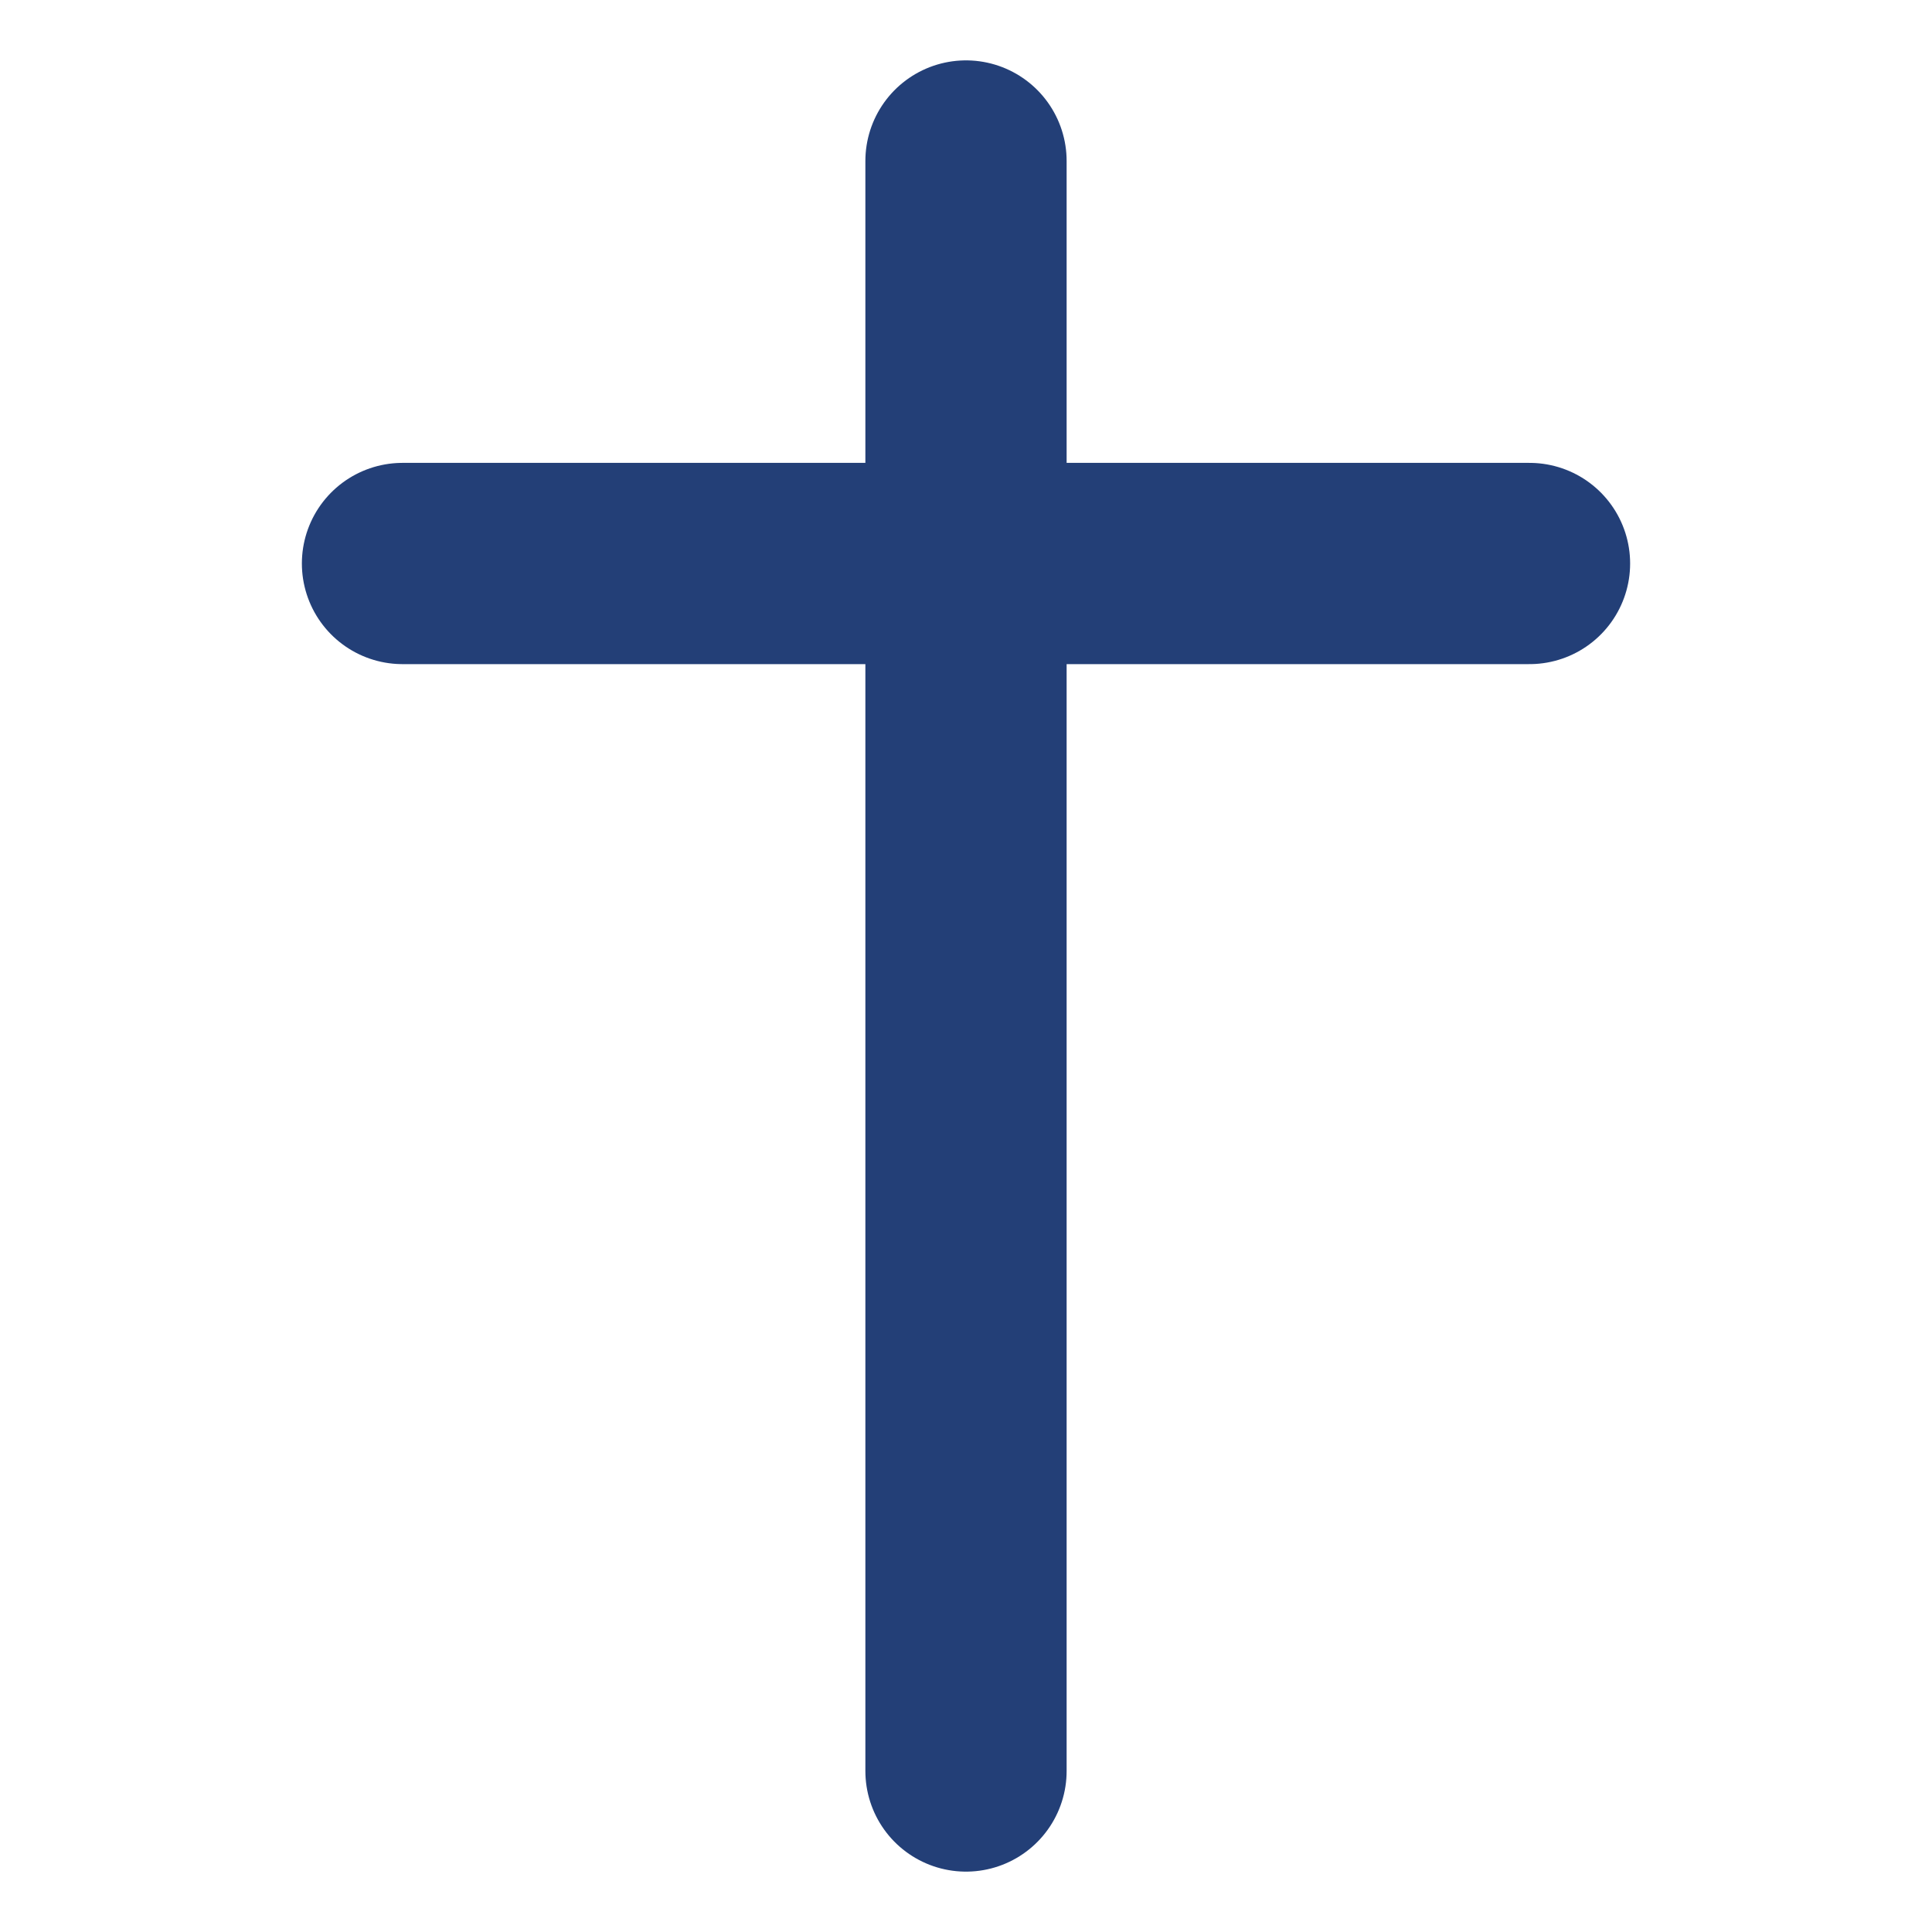
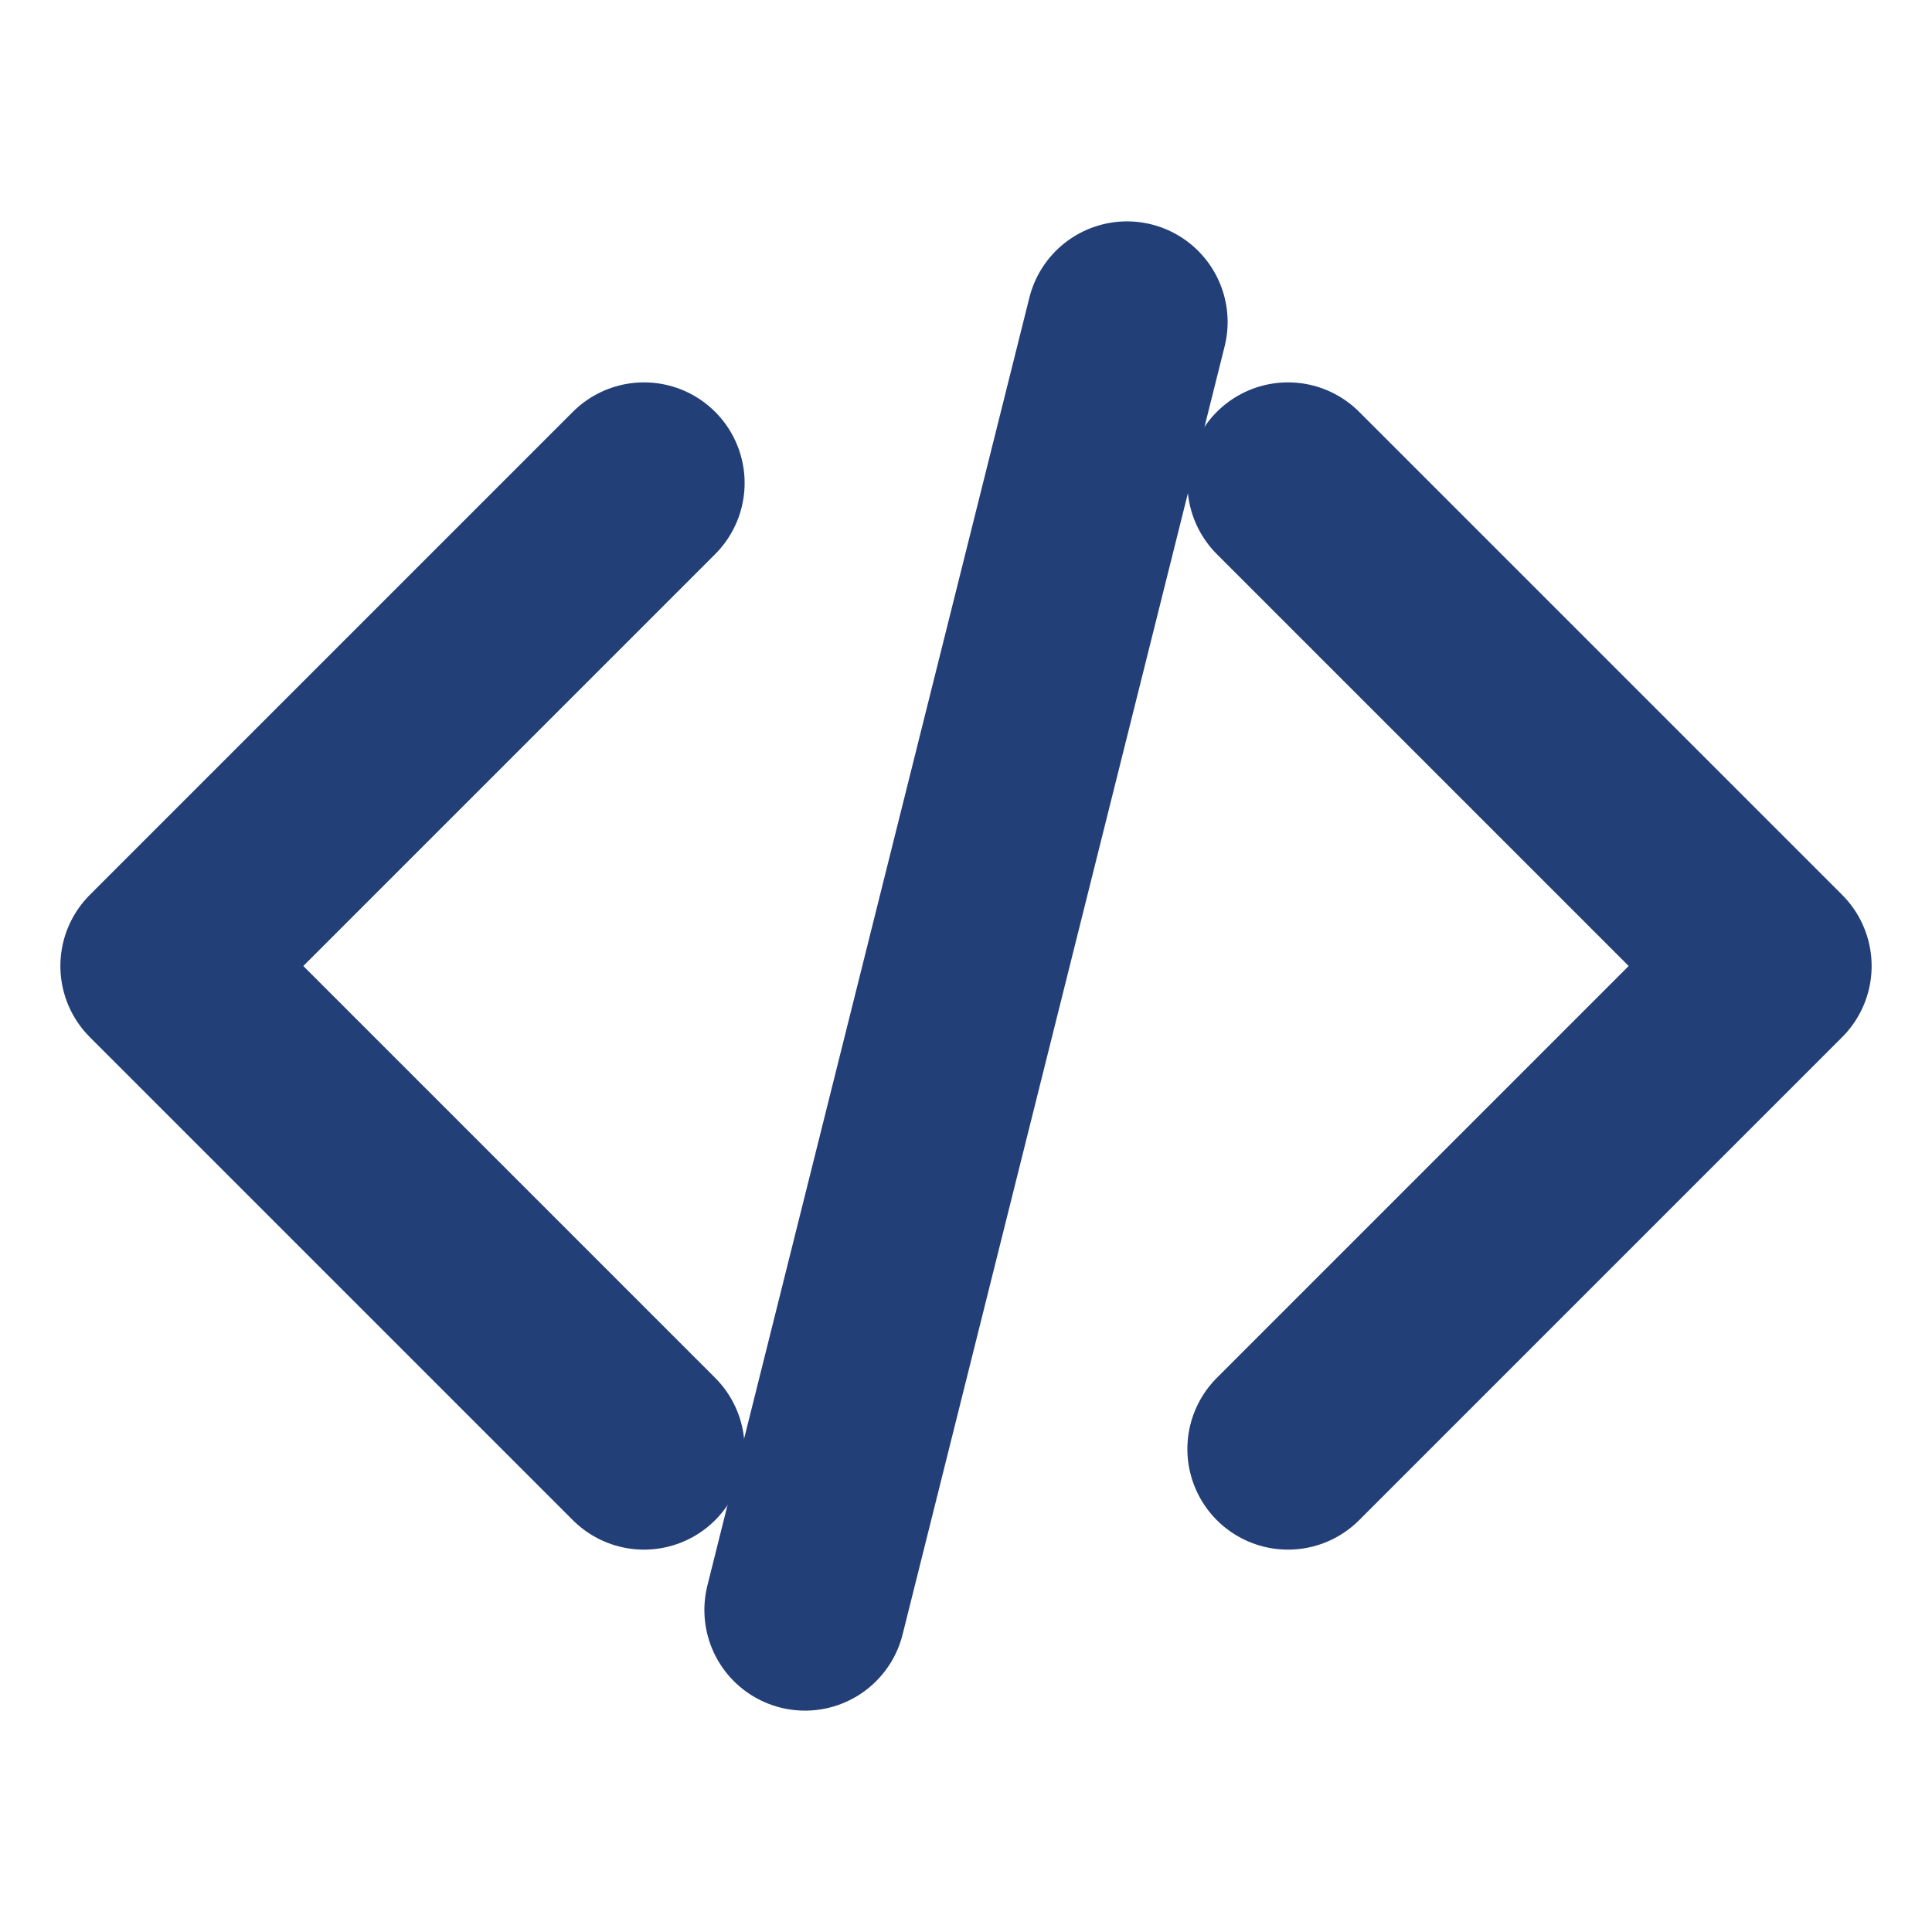
- <svg xmlns="http://www.w3.org/2000/svg" viewBox="0 0 24 24" fill="none" stroke="#233f77" stroke-width="2.5" stroke-linecap="round">
-   <line x1="12" y1="2" x2="12" y2="22" />
-   <line x1="5" y1="7" x2="19" y2="7" />
+ <svg xmlns="http://www.w3.org/2000/svg" viewBox="0 0 24 24" fill="none" stroke="#233f77" stroke-width="2.5" stroke-linecap="round" stroke-linejoin="round">
+   <polyline points="8 6 2 12 8 18" />
+   <polyline points="16 6 22 12 16 18" />
+   <line x1="14" y1="4" x2="10" y2="20" />
</svg>
